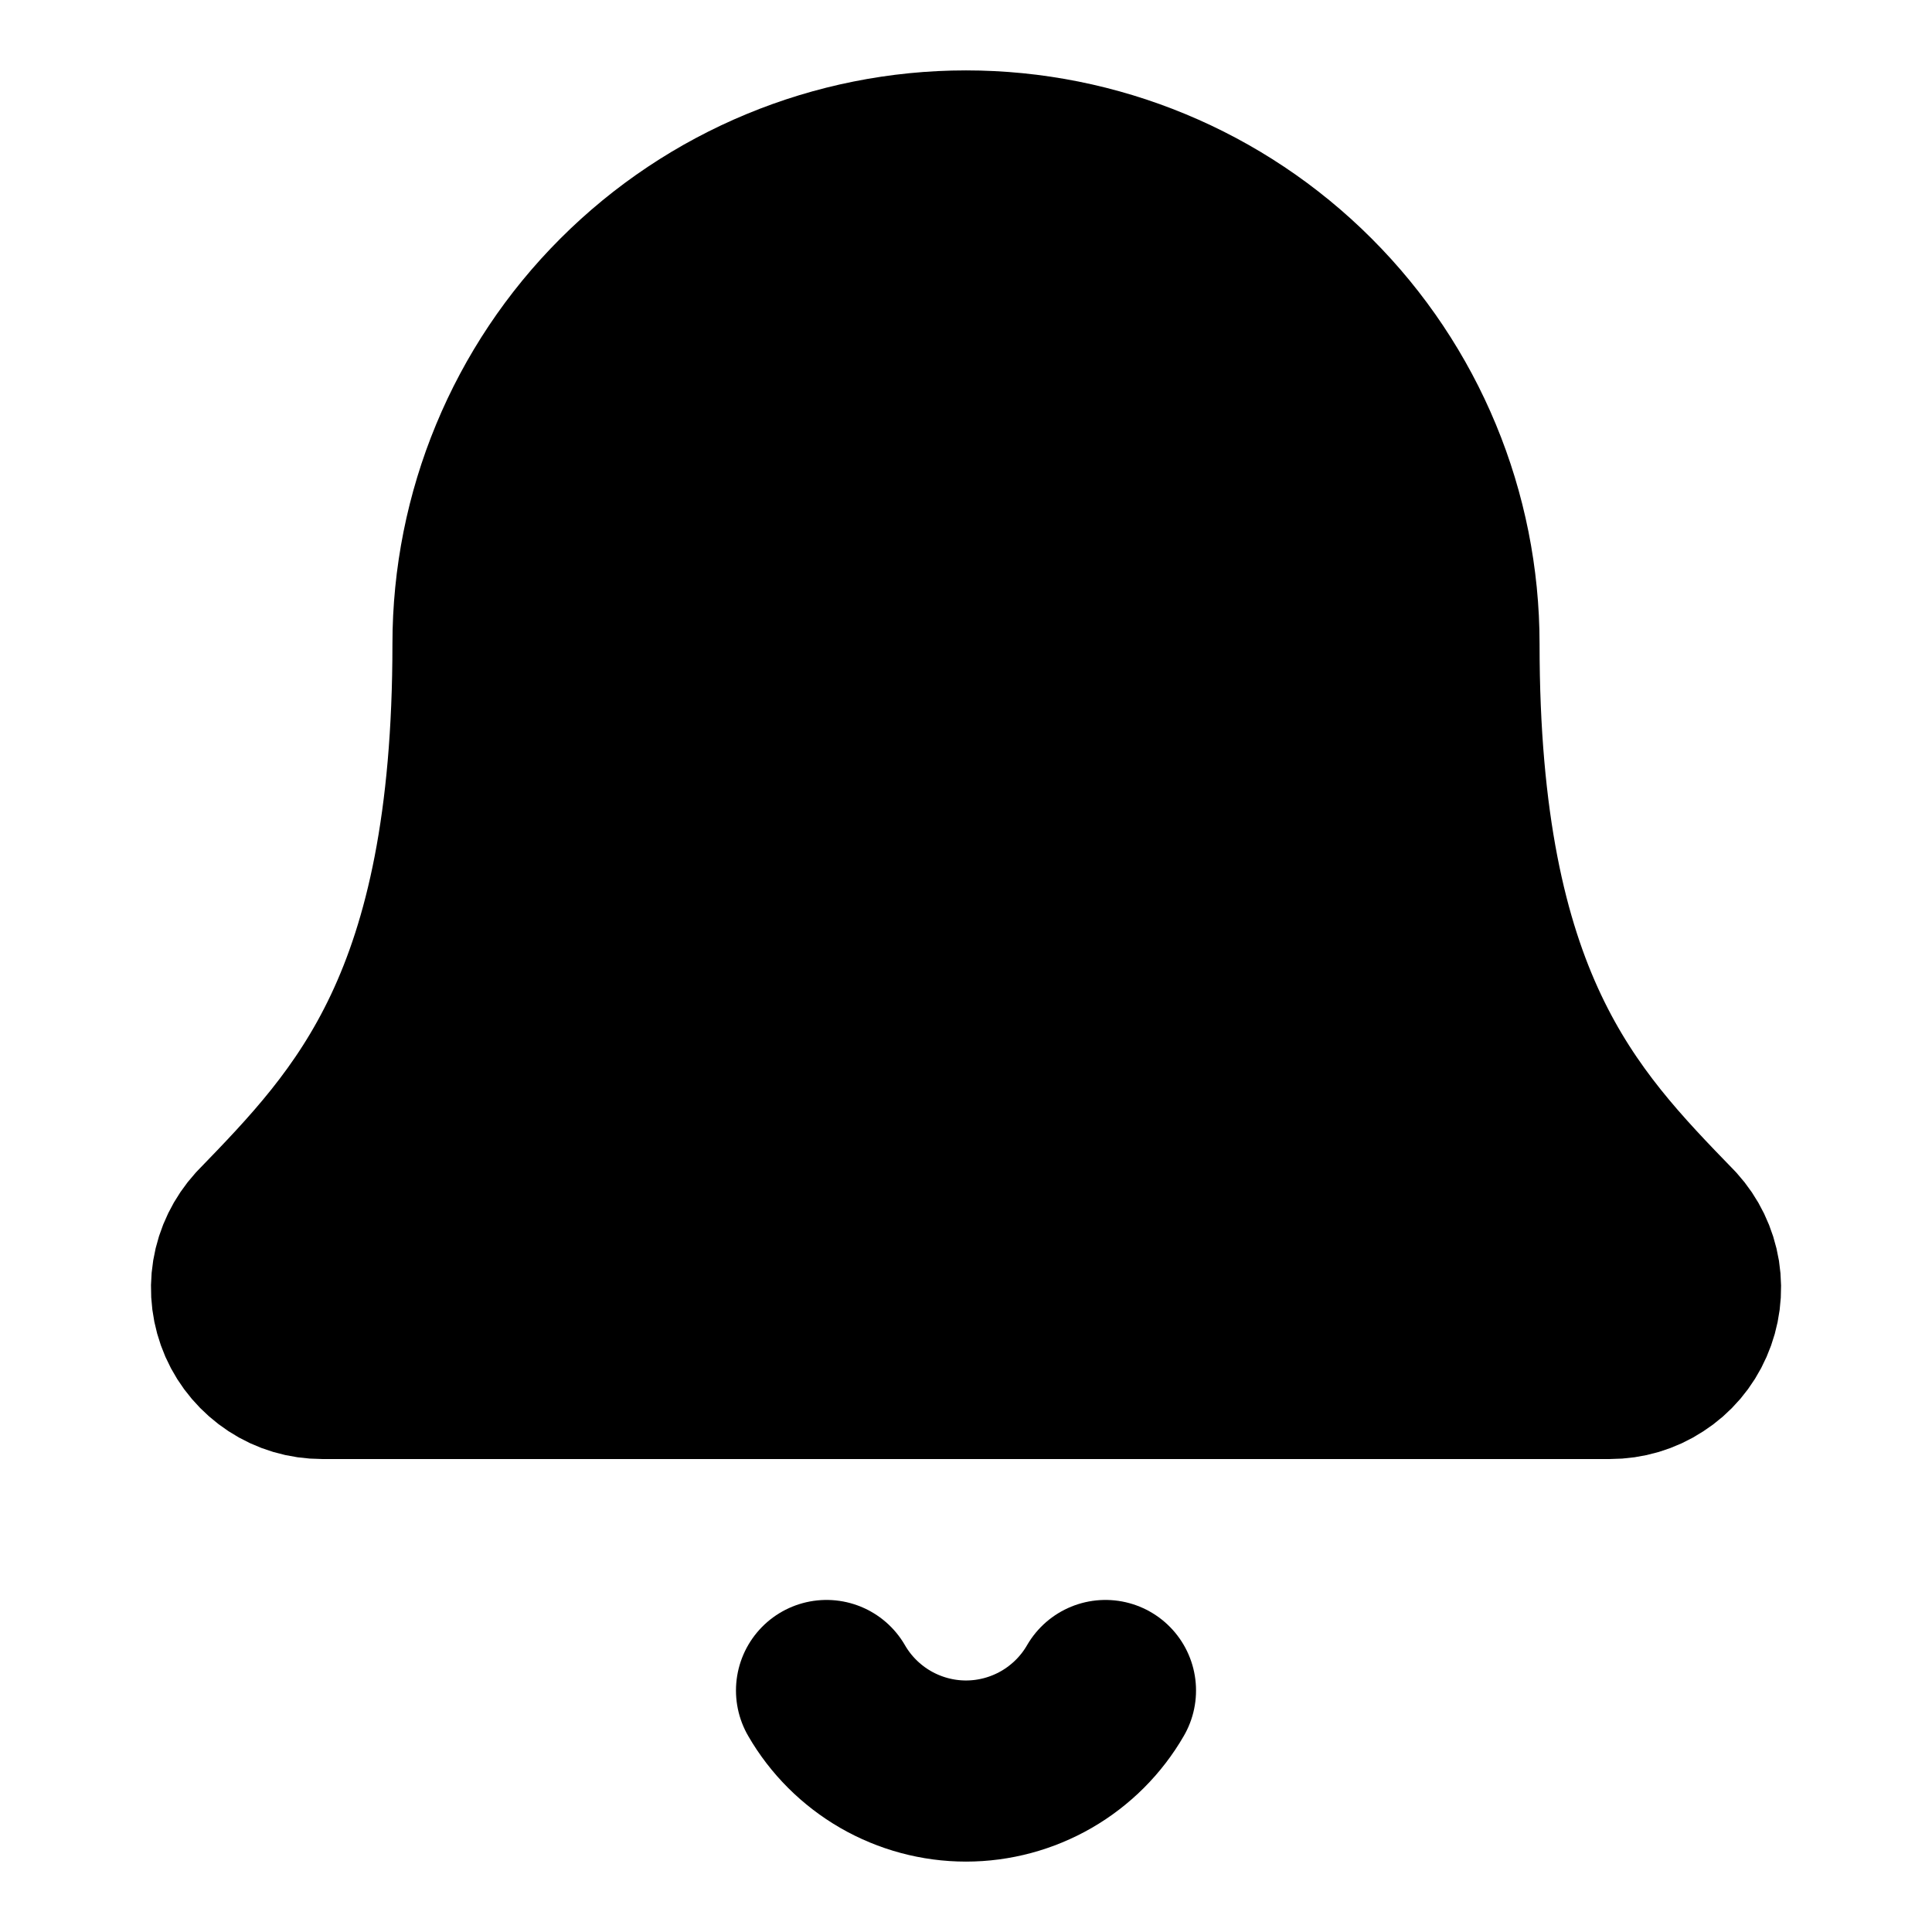
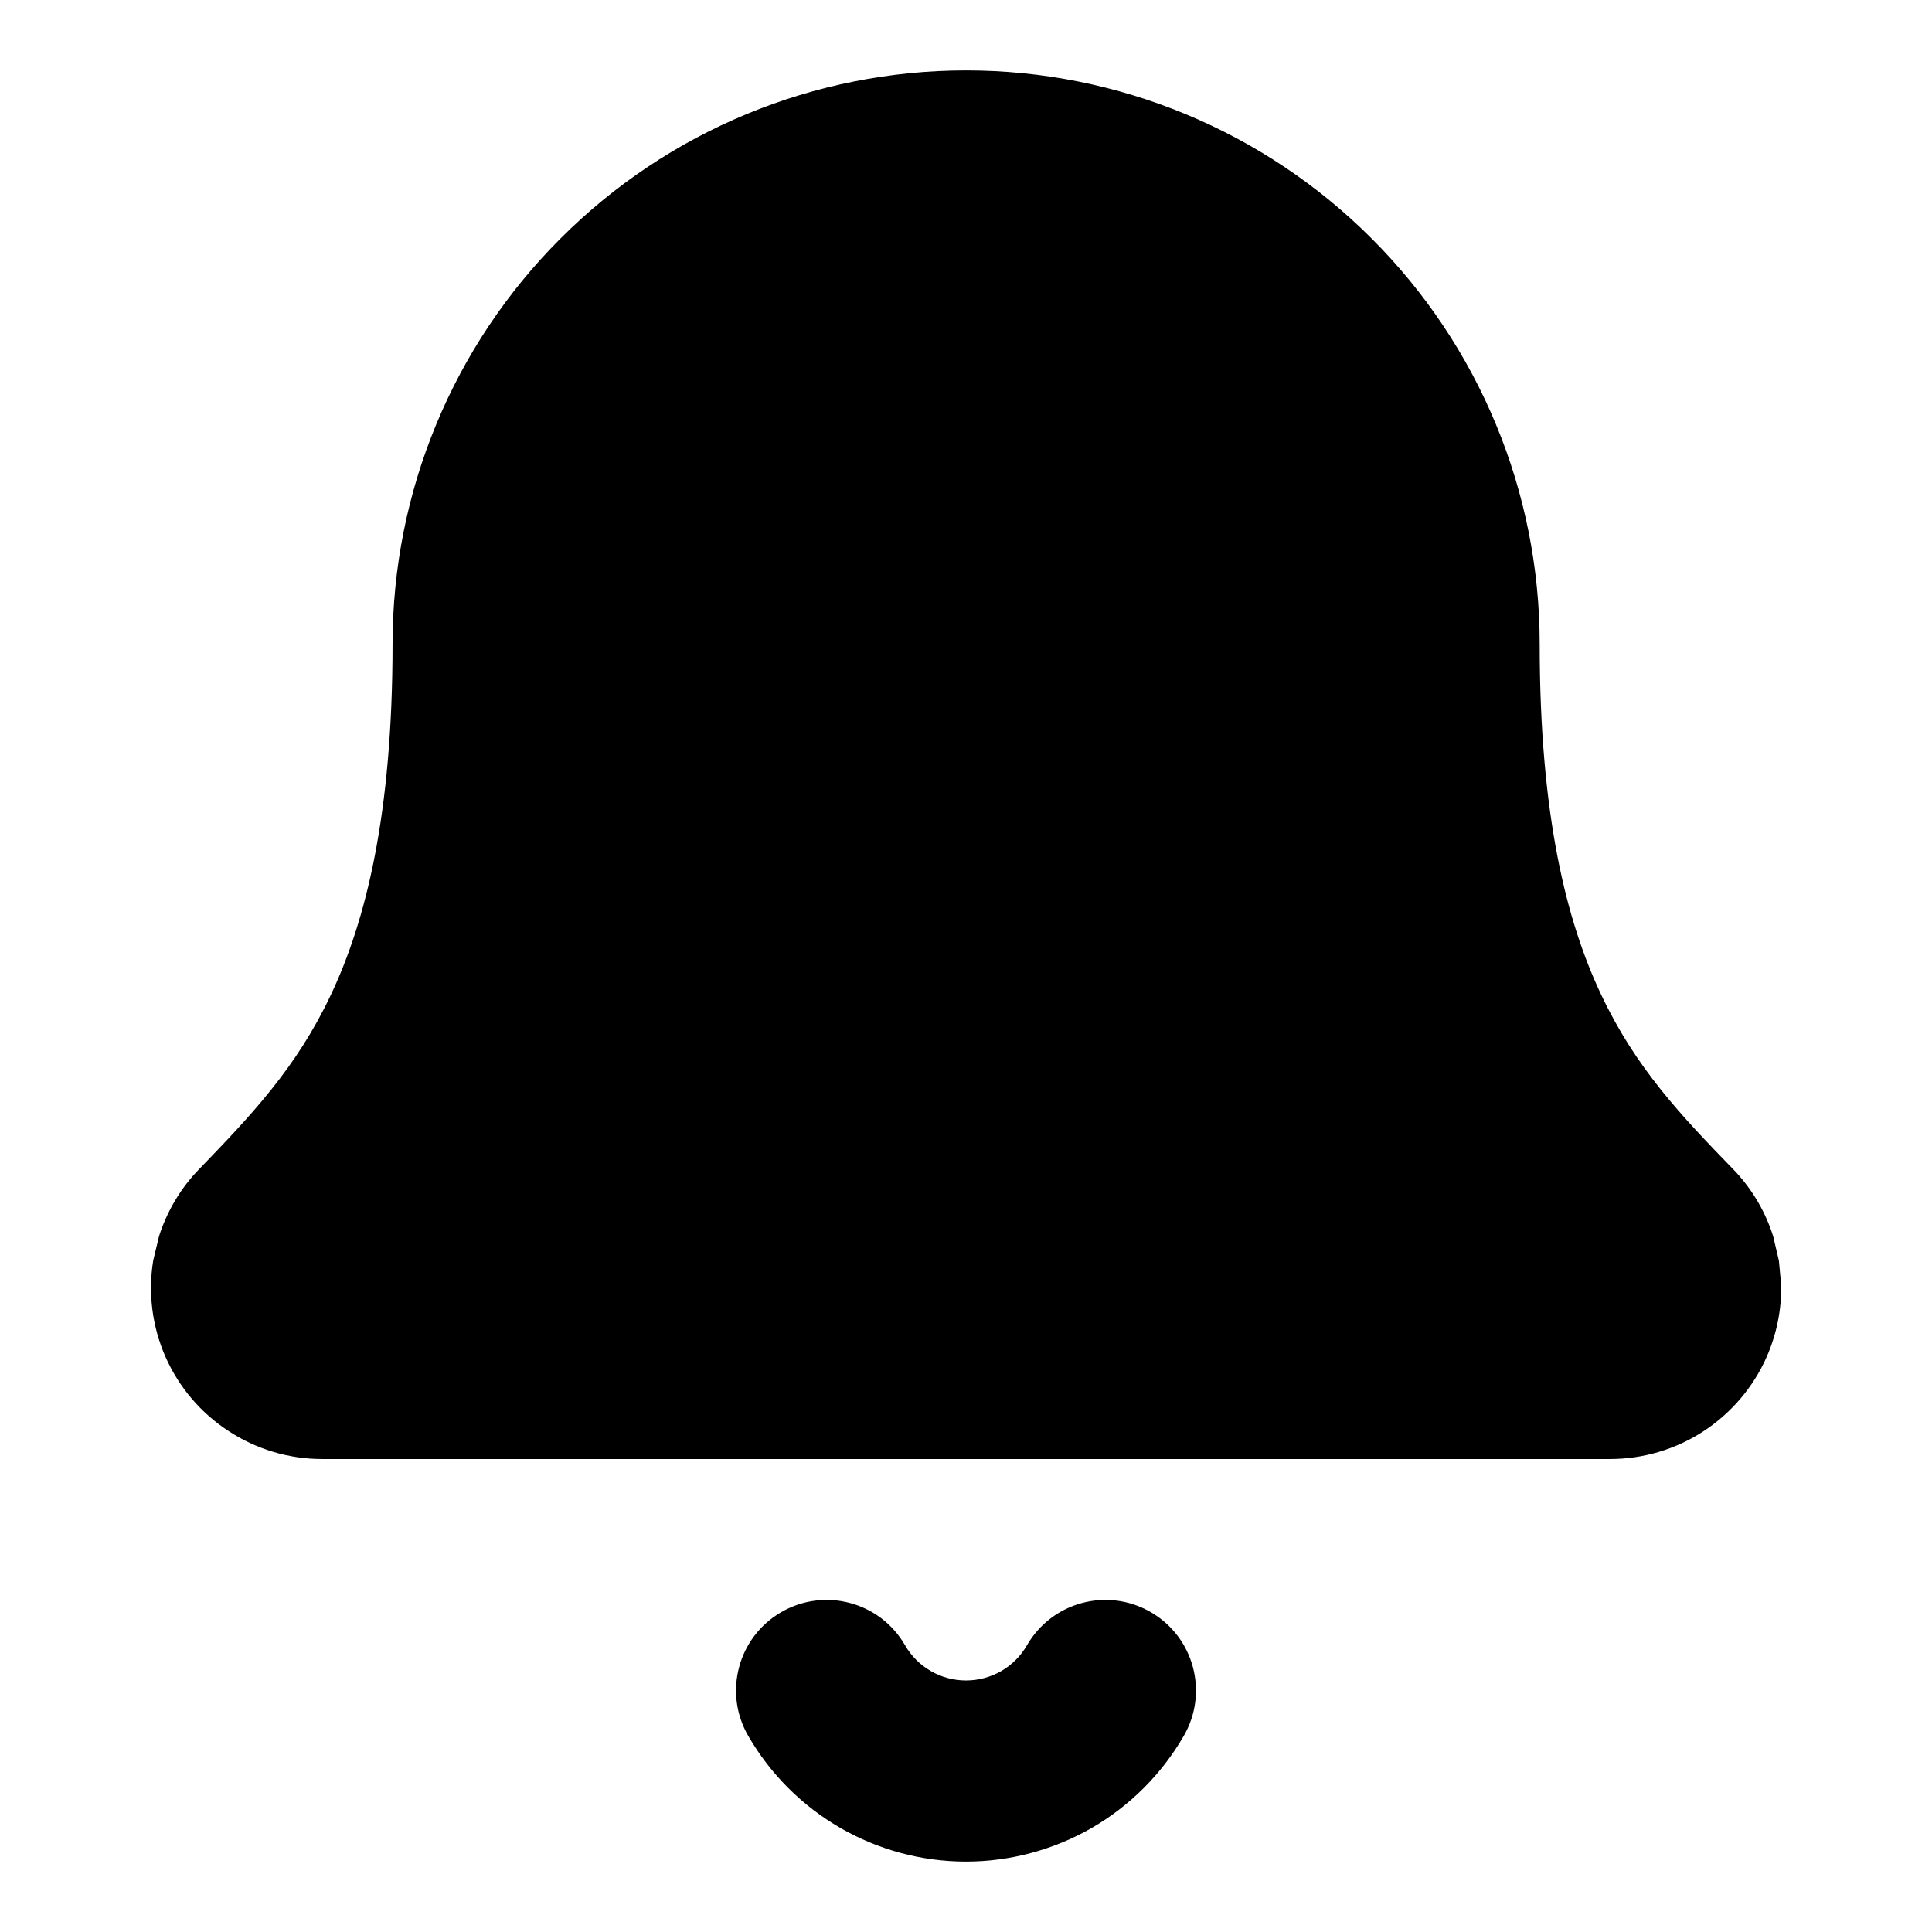
<svg xmlns="http://www.w3.org/2000/svg" width="16" height="16" viewBox="0 0 16 16" fill="none">
-   <path d="M6.845 14C6.962 14.203 7.131 14.371 7.333 14.488C7.536 14.605 7.766 14.667 8 14.667C8.234 14.667 8.464 14.605 8.667 14.488C8.869 14.371 9.038 14.203 9.155 14" stroke="black" stroke-width="1.5" stroke-linecap="round" stroke-linejoin="round" />
-   <path d="M2.175 10.217C2.088 10.313 2.03 10.431 2.009 10.559C1.988 10.687 2.005 10.817 2.057 10.936C2.109 11.054 2.195 11.154 2.303 11.225C2.411 11.296 2.537 11.333 2.667 11.333H13.333C13.463 11.333 13.589 11.296 13.697 11.225C13.806 11.155 13.891 11.055 13.943 10.936C13.995 10.818 14.012 10.687 13.992 10.56C13.971 10.432 13.914 10.314 13.827 10.218C12.94 9.304 12 8.333 12 5.333C12 4.272 11.579 3.255 10.828 2.505C10.078 1.755 9.061 1.333 8 1.333C6.939 1.333 5.922 1.755 5.172 2.505C4.421 3.255 4 4.272 4 5.333C4 8.333 3.059 9.304 2.175 10.217Z" fill="black" stroke="black" stroke-width="1.5" stroke-linecap="round" stroke-linejoin="round" />
+   <path d="M8.505 13.625C8.713 13.266 9.171 13.143 9.53 13.351C9.888 13.558 10.011 14.016 9.804 14.375C9.621 14.692 9.358 14.955 9.042 15.138C8.725 15.32 8.365 15.417 8 15.417C7.634 15.417 7.275 15.32 6.959 15.138C6.642 14.955 6.379 14.692 6.196 14.375C5.989 14.016 6.112 13.558 6.47 13.351C6.829 13.143 7.288 13.266 7.495 13.625C7.546 13.714 7.62 13.788 7.709 13.839C7.797 13.89 7.898 13.917 8 13.917C8.102 13.917 8.203 13.89 8.292 13.839C8.38 13.788 8.454 13.714 8.505 13.625Z" fill="black" />
+   <path d="M8.001 0.583C9.26 0.583 10.469 1.084 11.359 1.975C12.25 2.865 12.751 4.073 12.751 5.333C12.751 6.754 12.973 7.631 13.26 8.237C13.547 8.845 13.921 9.238 14.365 9.695C14.371 9.701 14.376 9.707 14.382 9.713C14.52 9.865 14.624 10.045 14.685 10.24L14.732 10.44L14.751 10.644C14.754 10.848 14.713 11.051 14.63 11.239C14.519 11.49 14.336 11.704 14.106 11.854C13.877 12.003 13.608 12.083 13.334 12.083H2.667C2.392 12.083 2.123 12.002 1.894 11.852C1.664 11.703 1.482 11.489 1.371 11.238C1.26 10.987 1.225 10.708 1.269 10.438L1.317 10.238C1.379 10.044 1.482 9.864 1.621 9.712L1.637 9.695C2.079 9.238 2.454 8.845 2.741 8.237C3.027 7.631 3.251 6.754 3.251 5.333C3.251 4.073 3.751 2.865 4.642 1.975C5.532 1.084 6.741 0.583 8.001 0.583Z" fill="black" />
</svg>
